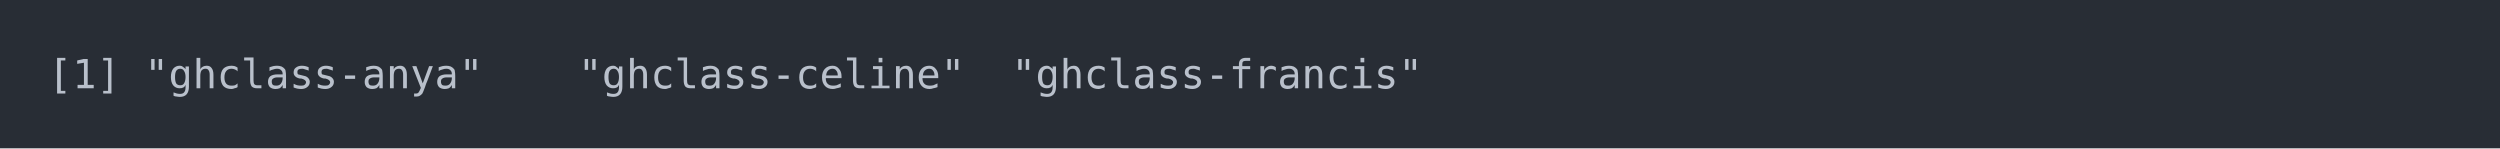
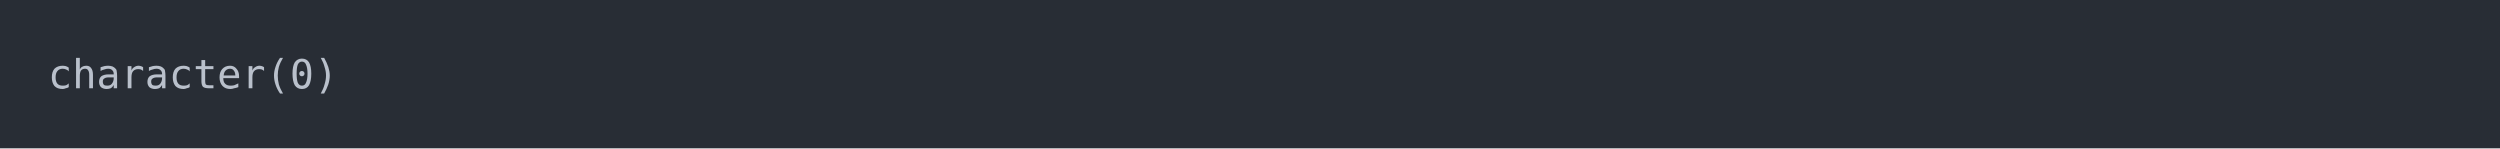
<svg xmlns="http://www.w3.org/2000/svg" xmlns:xlink="http://www.w3.org/1999/xlink" width="1040" height="61.71">
  <rect width="1040" height="61.71" rx="0" ry="0" class="a" />
  <svg height="21.71" viewBox="0 0 100 2.171" width="1000" x="20" y="20">
    <style>.a{fill:rgb(40,45,53)}.b{font-family:'Fira Code',Monaco,Consolas,Menlo,'Bitstream Vera Sans Mono','Powerline Symbols',monospace}.c{fill:transparent}.d{fill:rgb(185,192,203);white-space:pre}</style>
    <g font-family="'Fira Code',Monaco,Consolas,Menlo,'Bitstream Vera Sans Mono','Powerline Symbols',monospace" font-size="1.67" class="b">
      <defs>
        <symbol id="a">
          <rect height="2" width="100" x="0" y="0" class="c" />
        </symbol>
      </defs>
      <rect height="2.171" width="100" class="a" />
      <svg x="0" y="0" width="100">
        <svg x="0">
          <use xlink:href="#a" />
-           <text x="0" y="1.67" class="d">[1]</text>
-           <text x="4.008" y="1.67" class="d">"ghclass-anya"</text>
-           <text x="22.044" y="1.67" class="d">"ghclass-celine"</text>
-           <text x="40.08" y="1.67" class="d">"ghclass-francis"</text>
+           <text x="0" y="1.67" class="d">character(0)</text>
        </svg>
      </svg>
    </g>
  </svg>
</svg>
